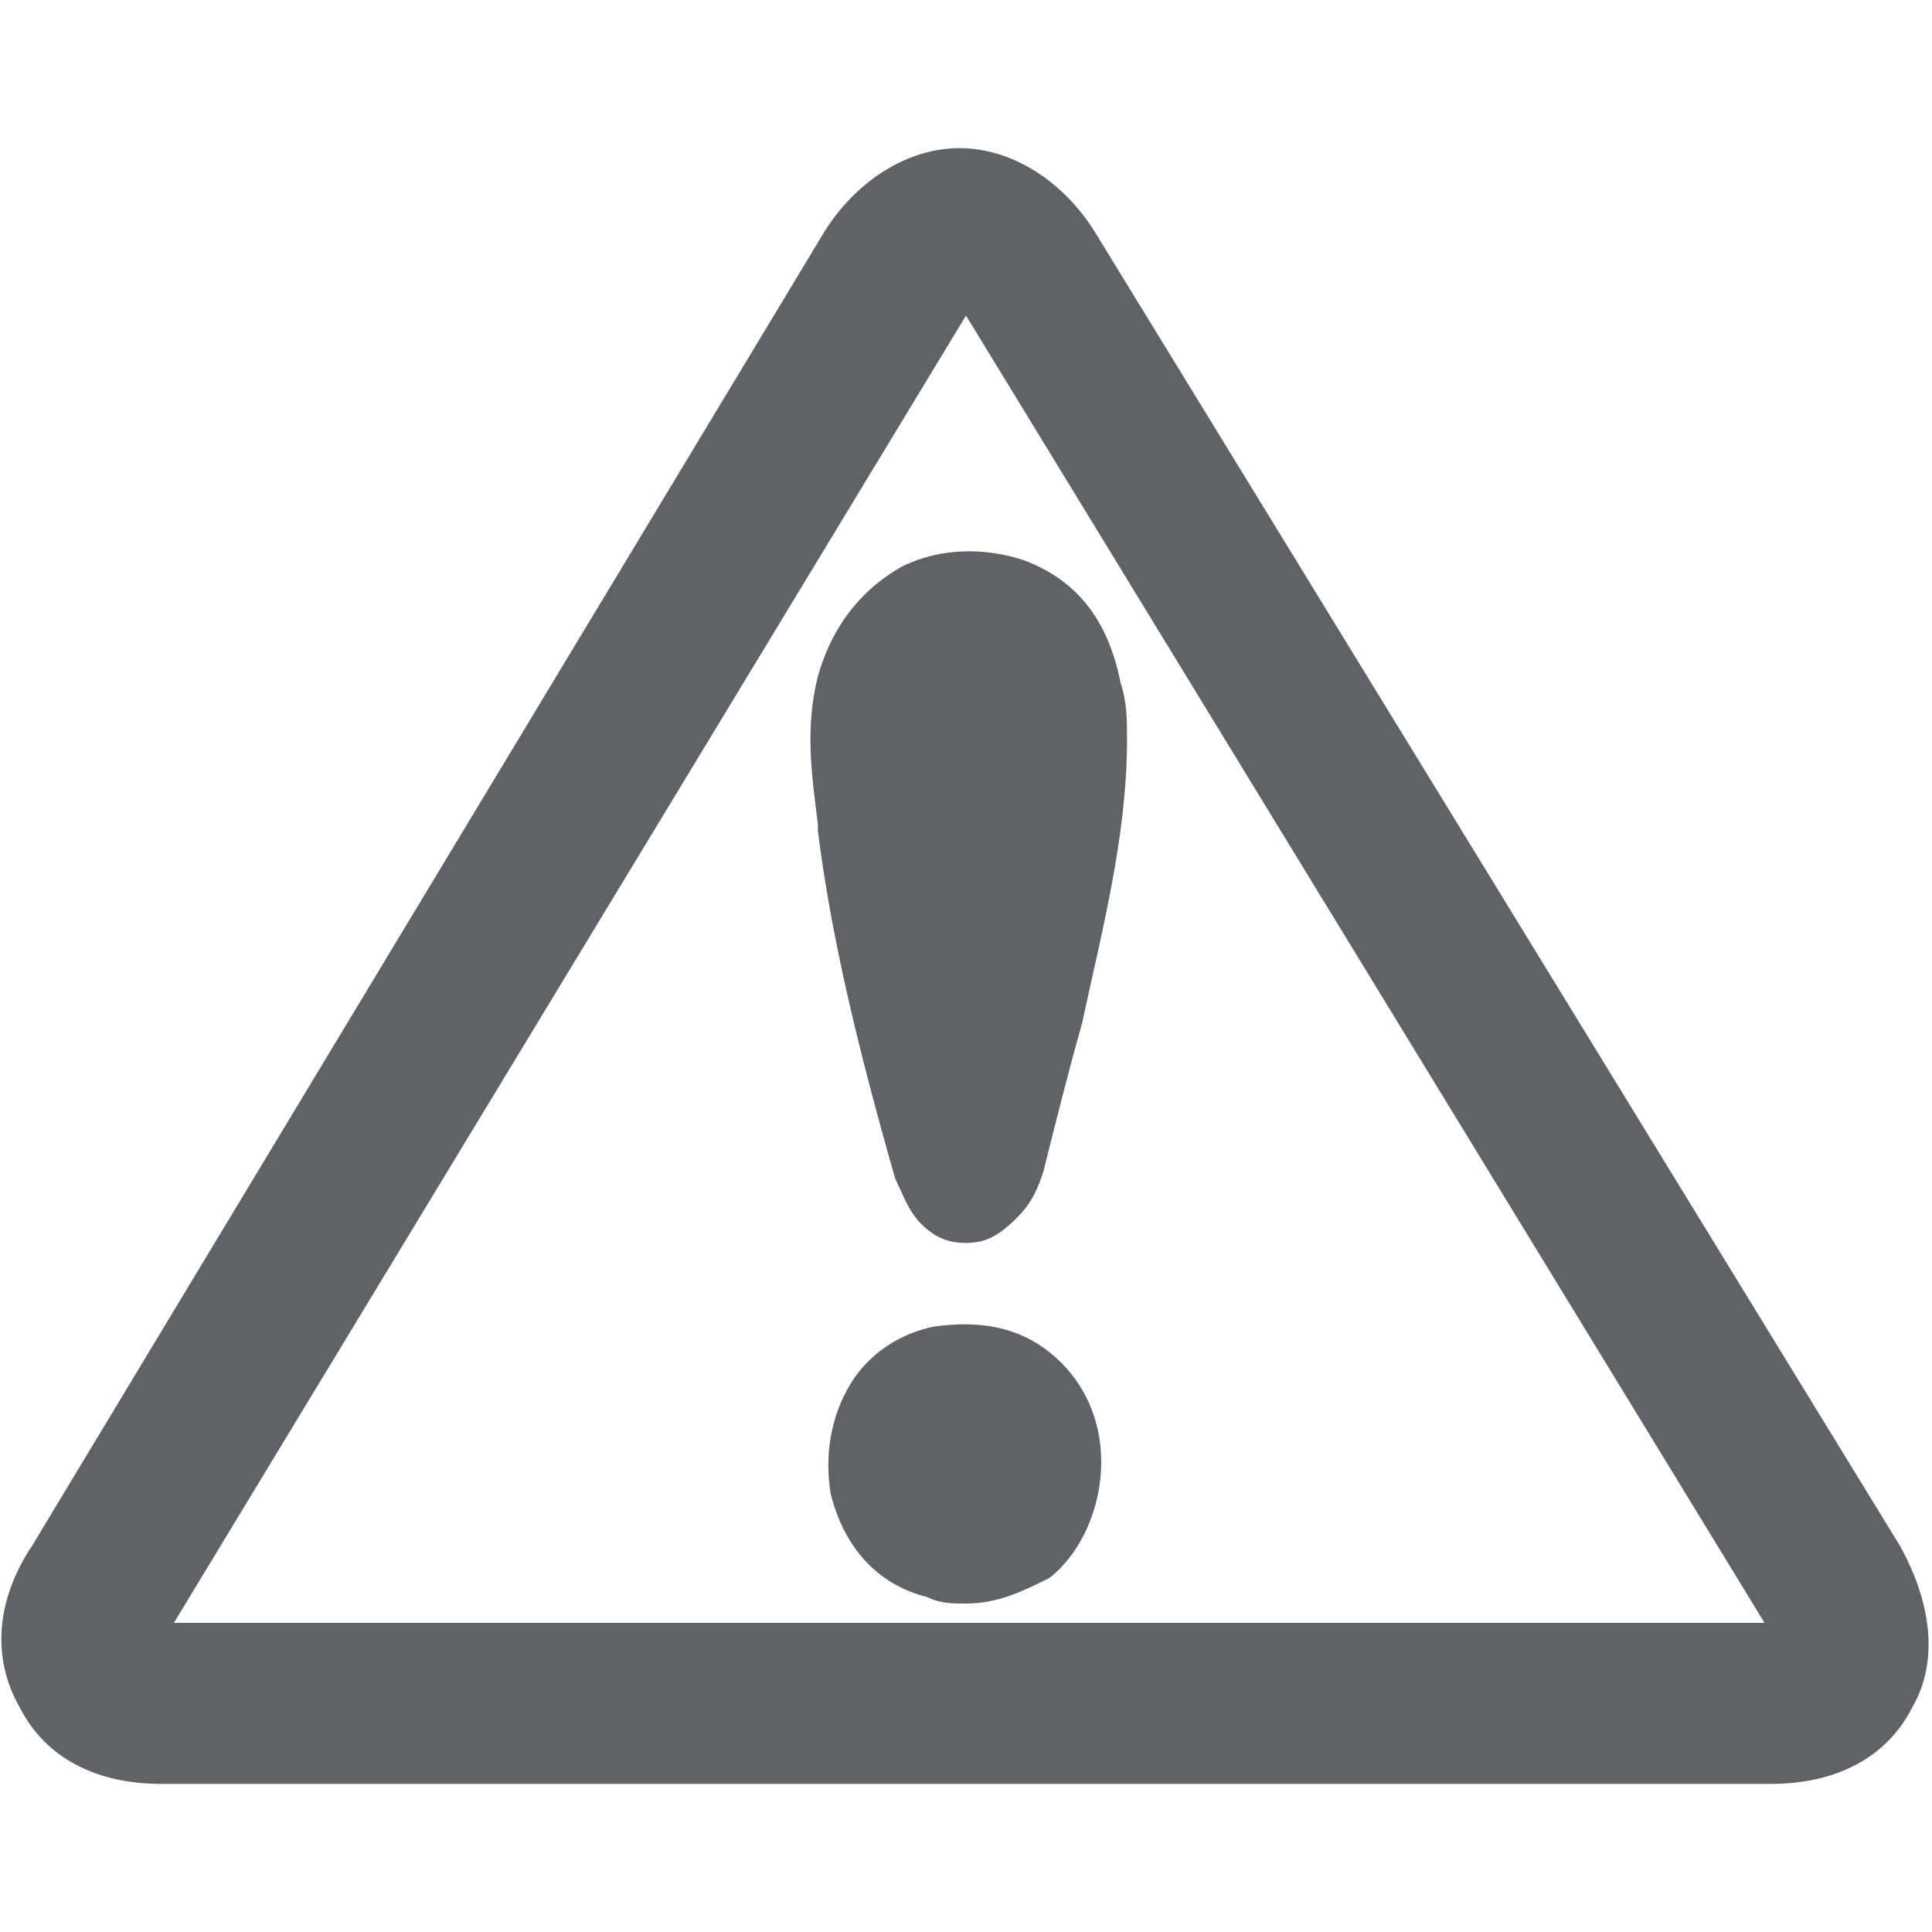
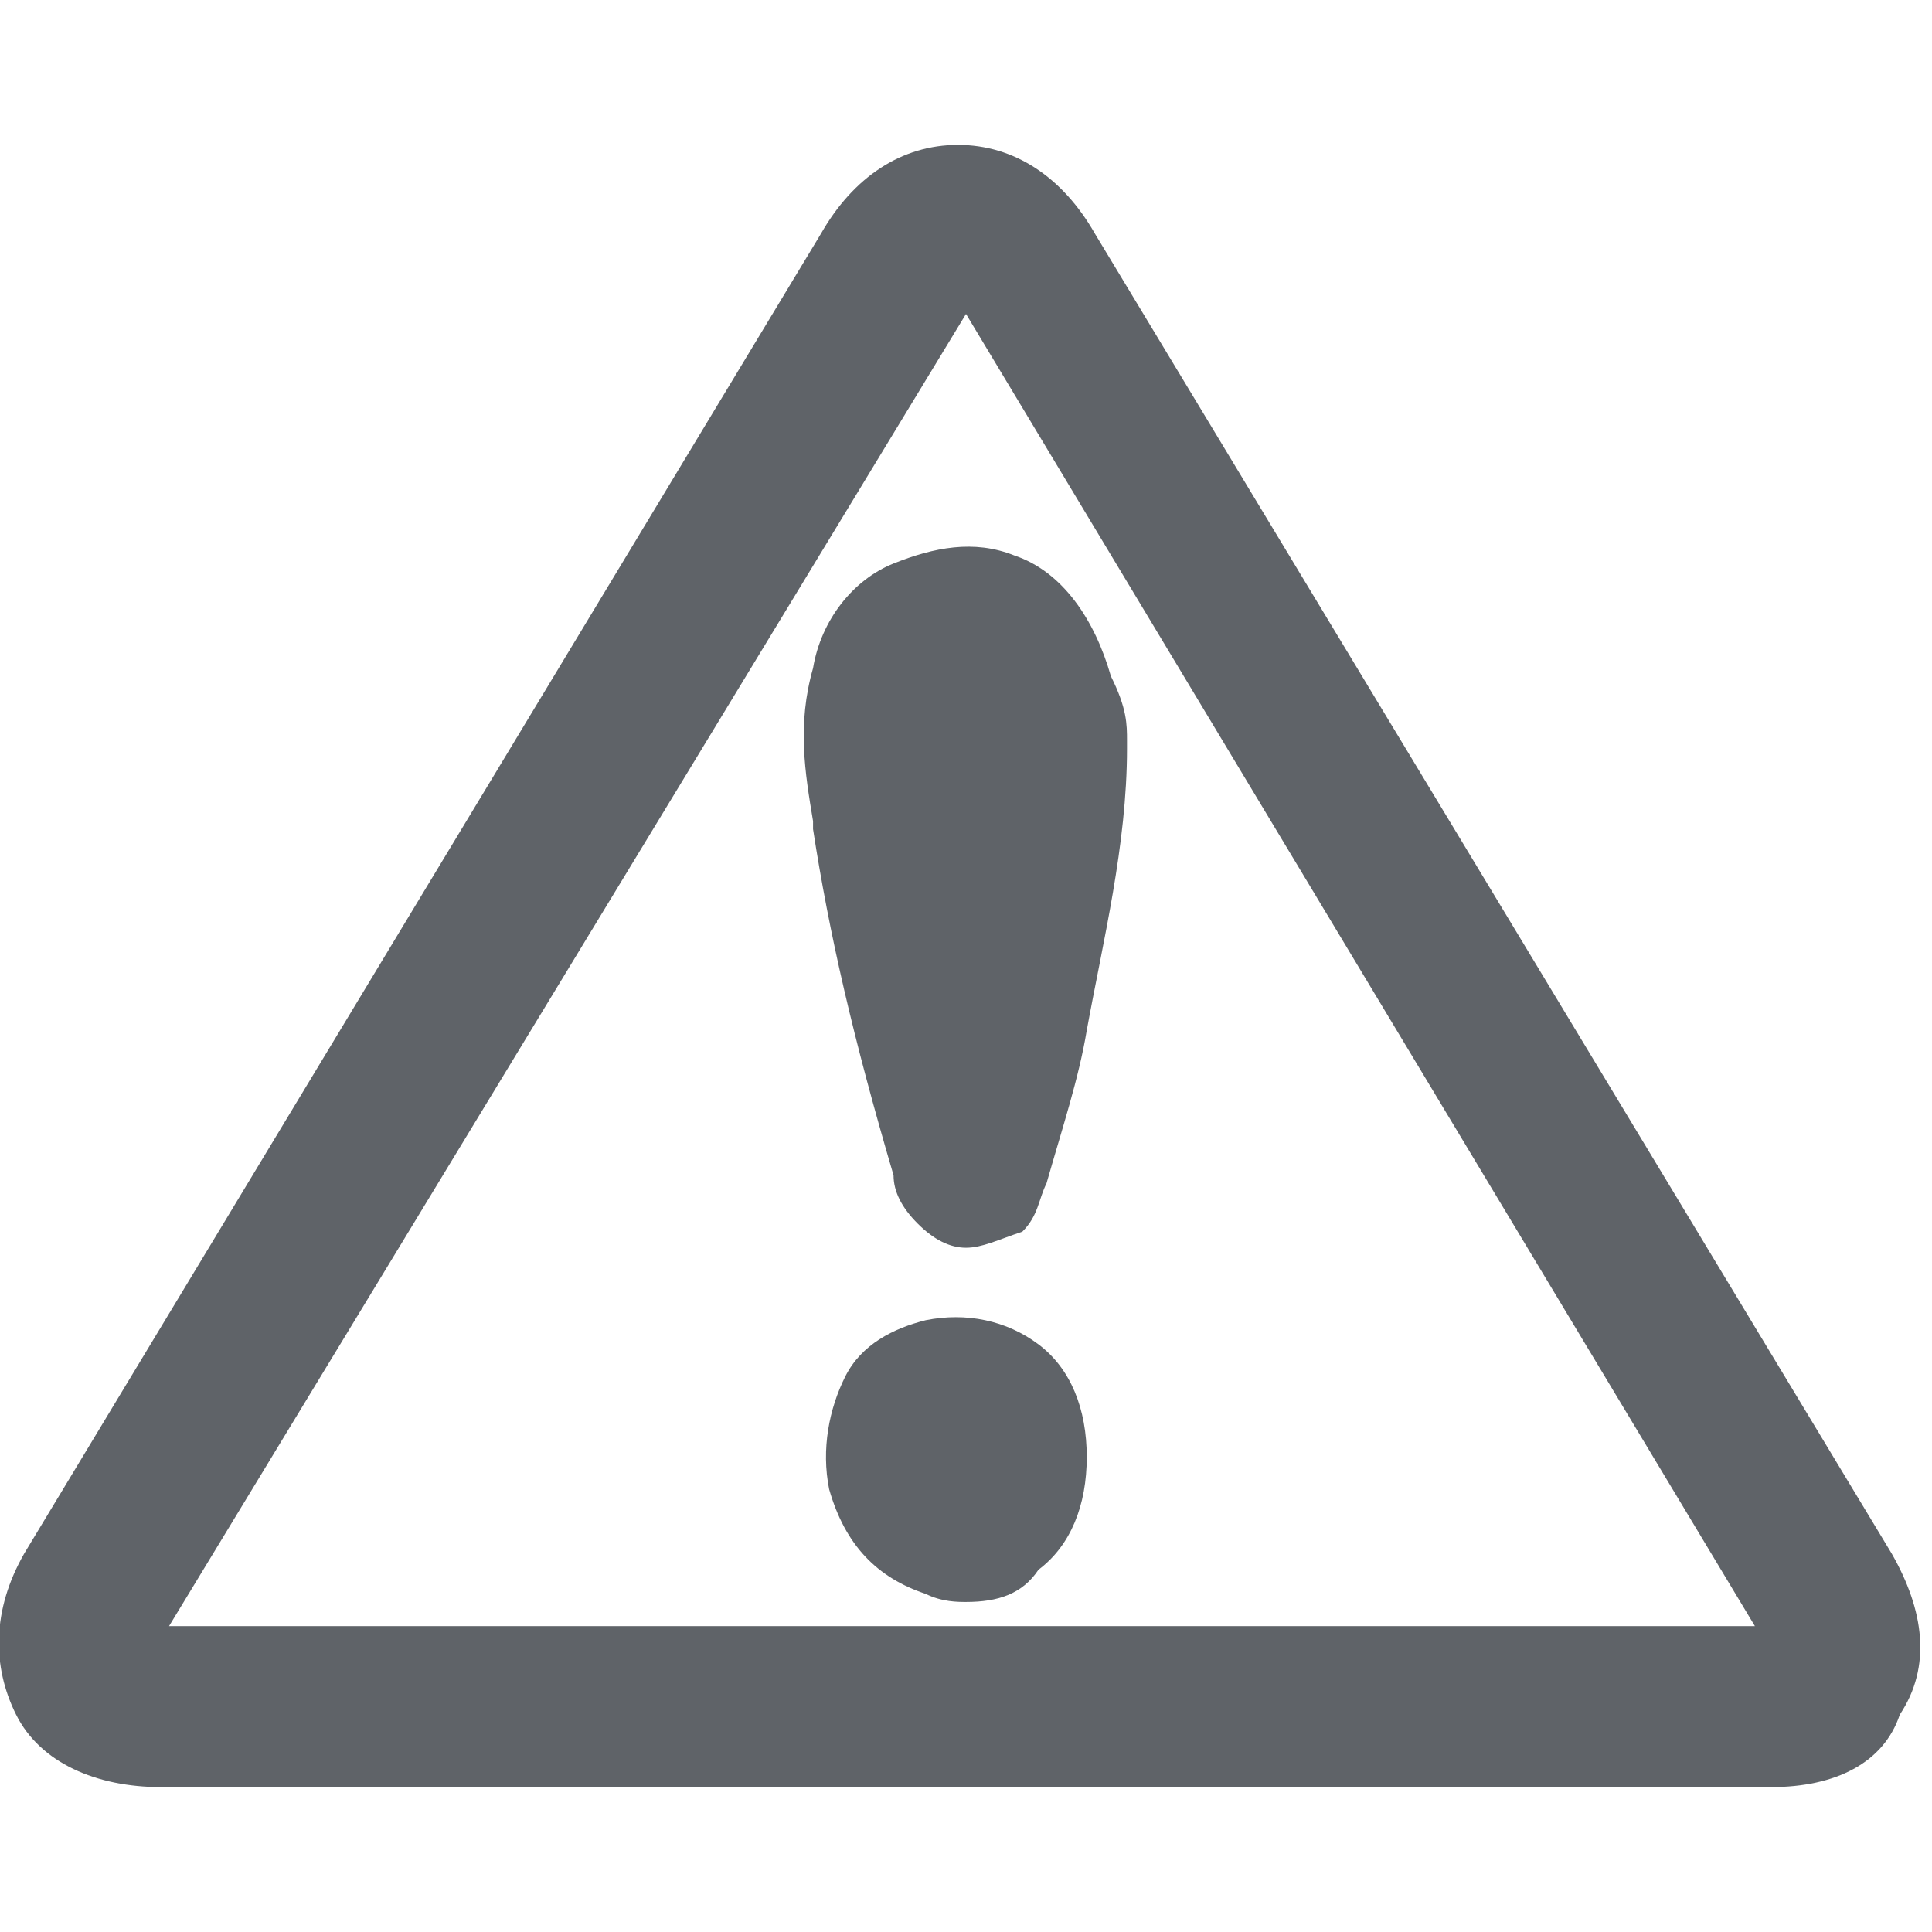
- <svg xmlns="http://www.w3.org/2000/svg" version="1.1" id="Capa_1" x="0px" y="0px" viewBox="0 0 30 30" style="enable-background:new 0 0 30 30;" xml:space="preserve">
+ <svg xmlns="http://www.w3.org/2000/svg" version="1.1" id="Capa_1" x="0px" y="0px" viewBox="0 0 24 24" style="enable-background:new 0 0 24 24;" xml:space="preserve">
  <style type="text/css">
	.st0{fill:#5F6368;}
	.st1{fill:#0A858D;}
	.st2{fill:#626262;}
- 	.st3{fill:#424242;}
</style>
  <g>
    <g>
      <g>
        <g>
          <g>
            <g>
-               <path class="st0" d="M27.5,26.9H2.5c-0.7,0-1.2-0.3-1.5-0.7c-0.3-0.5-0.2-1.1,0.2-1.7L13.5,4c0.4-0.6,0.9-0.9,1.4-0.9h0        c0.6,0,1.1,0.3,1.4,0.9l12.4,20.4c0.4,0.6,0.4,1.2,0.2,1.7C28.7,26.6,28.2,26.9,27.5,26.9z M15,3.9L15,3.9        c-0.3,0-0.5,0.2-0.7,0.5L1.9,24.9c-0.2,0.3-0.3,0.6-0.1,0.8c0.1,0.2,0.4,0.3,0.8,0.3h24.9c0.4,0,0.7-0.1,0.8-0.3        c0.1-0.2,0.1-0.5-0.1-0.8L15.7,4.5C15.5,4.1,15.2,3.9,15,3.9z" />
-               <path class="st0" d="M27.5,27.5H2.5c-0.9,0-1.6-0.4-2-1c-0.4-0.7-0.3-1.5,0.2-2.3L13.1,3.7C13.5,3,14.2,2.5,15,2.5        c0.8,0,1.5,0.4,1.9,1.2l12.4,20.4c0.5,0.8,0.5,1.6,0.2,2.3C29.1,27.1,28.4,27.5,27.5,27.5z M2.3,25.4c0.1,0,0.1,0,0.3,0h24.9        c0.1,0,0.2,0,0.3,0c0-0.1,0-0.1-0.1-0.2L15.2,4.8C15.1,4.6,15,4.5,15,4.5c0,0-0.1,0.1-0.2,0.3L2.4,25.2        C2.3,25.3,2.3,25.4,2.3,25.4z" />
+               <path class="st0" d="M22,21.5H2c-0.6,0-1-0.2-1.2-0.6c-0.2-0.4-0.2-0.9,0.1-1.3l9.9-16.4c0.3-0.5,0.7-0.7,1.1-0.7h0        c0.4,0,0.9,0.3,1.1,0.7l9.9,16.4c0.3,0.5,0.3,1,0.1,1.3C23,21.3,22.6,21.5,22,21.5z M12,3.1L12,3.1c-0.2,0-0.4,0.2-0.6,0.4        L1.5,19.9c-0.2,0.3-0.2,0.5-0.1,0.7s0.3,0.2,0.6,0.2h20c0.3,0,0.5-0.1,0.6-0.2c0.1-0.2,0-0.4-0.1-0.7L12.6,3.6        C12.4,3.3,12.2,3.1,12,3.1z" />
+               <path class="st0" d="M22,22H2c-0.7,0-1.3-0.3-1.6-0.8c-0.3-0.5-0.3-1.2,0.1-1.8L10.4,3c0.4-0.6,0.9-1,1.5-1        c0.6,0,1.2,0.4,1.5,1l9.9,16.4c0.4,0.6,0.4,1.3,0.1,1.8C23.3,21.7,22.7,22,22,22z M1.8,20.4c0,0,0.1,0,0.2,0h20        c0.1,0,0.2,0,0.2,0c0,0,0-0.1-0.1-0.2L12.2,3.8C12.1,3.7,12,3.6,12,3.6c0,0-0.1,0.1-0.2,0.2L1.9,20.2        C1.8,20.3,1.8,20.3,1.8,20.4z" />
            </g>
            <g>
-               <path class="st0" d="M27.5,27.1H2.5c-0.8,0-1.4-0.3-1.7-0.9C0.5,25.7,0.5,25,1,24.3L13.3,3.9c0.4-0.7,1-1.1,1.7-1.1        c0.6,0,1.2,0.4,1.7,1.1L29,24.3c0.4,0.7,0.5,1.4,0.2,1.9C28.9,26.8,28.3,27.1,27.5,27.1z M15,3.4c-0.5,0-0.9,0.3-1.2,0.8        L1.4,24.6c-0.3,0.5-0.4,1-0.2,1.4c0.2,0.4,0.7,0.6,1.3,0.6h24.9c0.6,0,1.1-0.2,1.3-0.6c0.2-0.4,0.2-0.9-0.2-1.4L16.2,4.2        C15.9,3.7,15.4,3.4,15,3.4z M27.5,26.3H2.5c-0.5,0-0.9-0.2-1-0.4c-0.2-0.3-0.1-0.7,0.1-1.1L14,4.3c0.3-0.4,0.6-0.7,0.9-0.7h0        c0.4,0,0.7,0.2,0.9,0.7l12.4,20.4c0.3,0.4,0.3,0.8,0.1,1.1C28.3,26.2,28,26.3,27.5,26.3z M15,4.2c-0.2,0-0.3,0.1-0.5,0.4        L2.1,25c-0.2,0.3-0.2,0.5-0.1,0.6s0.2,0.2,0.6,0.2h24.9c0.3,0,0.5-0.1,0.6-0.2c0-0.1,0-0.3-0.1-0.6L15.5,4.6        C15.3,4.4,15.1,4.2,15,4.2L15,4.2z" />
-               <path class="st0" d="M27.5,27.7H2.5c-1,0-1.8-0.4-2.2-1.2c-0.4-0.7-0.4-1.6,0.2-2.5L12.8,3.6c0.5-0.8,1.3-1.3,2.1-1.3        s1.6,0.5,2.1,1.3L29.5,24c0.5,0.9,0.6,1.8,0.2,2.5C29.3,27.3,28.5,27.7,27.5,27.7z M2.7,25.2h24.7L15,4.9c0,0,0,0,0,0        c0,0,0,0,0,0L2.7,25.2z" />
+               <path class="st0" d="M22,21.7H2c-0.6,0-1.1-0.2-1.4-0.7s-0.2-1,0.1-1.6l9.9-16.4C11,2.6,11.5,2.3,12,2.3c0.5,0,1,0.3,1.3,0.8        l9.9,16.4c0.3,0.6,0.4,1.1,0.1,1.6C23.1,21.5,22.6,21.7,22,21.7z M12,2.7c-0.4,0-0.7,0.2-1,0.6L1.1,19.7        c-0.3,0.4-0.3,0.8-0.1,1.1c0.2,0.3,0.5,0.5,1,0.5h20c0.5,0,0.9-0.2,1-0.5c0.2-0.3,0.1-0.7-0.1-1.1L13,3.3        C12.7,2.9,12.4,2.7,12,2.7z M22,21.1H2c-0.4,0-0.7-0.1-0.8-0.4c-0.1-0.2-0.1-0.5,0.1-0.9l9.9-16.4c0.2-0.3,0.5-0.5,0.8-0.5h0        c0.3,0,0.5,0.2,0.8,0.5l9.9,16.4c0.2,0.3,0.2,0.7,0.1,0.9C22.7,20.9,22.4,21.1,22,21.1z M12,3.4c-0.1,0-0.3,0.1-0.4,0.3        L1.7,20c-0.1,0.2-0.1,0.4-0.1,0.5c0,0.1,0.2,0.1,0.5,0.1h20c0.3,0,0.4-0.1,0.4-0.1c0-0.1,0-0.2-0.1-0.5L12.4,3.7        C12.3,3.5,12.1,3.4,12,3.4L12,3.4z" />
+               <path class="st0" d="M22,22.2H2c-0.8,0-1.5-0.3-1.8-0.9c-0.3-0.6-0.3-1.3,0.1-2l9.9-16.4c0.4-0.7,1-1.1,1.7-1.1        s1.3,0.4,1.7,1.1l9.9,16.4c0.4,0.7,0.5,1.4,0.1,2C23.4,21.9,22.8,22.2,22,22.2z M2.1,20.2h19.7L12,3.9c0,0,0,0,0,0        c0,0,0,0,0,0L2.1,20.2z" />
            </g>
          </g>
        </g>
      </g>
    </g>
    <g>
      <g>
-         <path class="st0" d="M14.6,24.2c-0.6-0.2-0.9-0.6-1.1-1.2c-0.2-0.9,0.3-1.7,1.1-1.9c1-0.2,1.8,0.5,1.8,1.5     C16.5,23.8,15.7,24.5,14.6,24.2z" />
-         <path class="st0" d="M15,24.9c-0.2,0-0.4,0-0.6-0.1c-0.8-0.2-1.3-0.8-1.5-1.6c-0.1-0.6,0-1.2,0.3-1.7c0.3-0.5,0.8-0.8,1.3-0.9     c0.7-0.1,1.3,0,1.8,0.4c0.5,0.4,0.8,1,0.8,1.7c0,0.7-0.3,1.4-0.8,1.8C15.9,24.7,15.5,24.9,15,24.9z M15,21.7c-0.1,0-0.2,0-0.2,0     c-0.2,0-0.4,0.2-0.5,0.4c-0.2,0.2-0.2,0.5-0.1,0.8c0.1,0.5,0.4,0.7,0.7,0.7l0,0c0.3,0.1,0.6,0,0.8-0.1c0.2-0.2,0.4-0.5,0.4-0.8     c0-0.3-0.1-0.6-0.3-0.8C15.5,21.8,15.3,21.7,15,21.7z" />
+         <path class="st0" d="M11.7,19.4c-0.5-0.1-0.8-0.5-0.9-0.9c-0.2-0.7,0.3-1.4,0.9-1.5c0.8-0.2,1.5,0.4,1.5,1.2     C13.2,19,12.5,19.6,11.7,19.4z" />
+         <path class="st0" d="M12,19.9c-0.1,0-0.3,0-0.5-0.1c-0.6-0.2-1-0.6-1.2-1.3c-0.1-0.5,0-1,0.2-1.4c0.2-0.4,0.6-0.6,1-0.7     c0.5-0.1,1,0,1.4,0.3c0.4,0.3,0.6,0.8,0.6,1.4c0,0.6-0.2,1.1-0.6,1.4C12.7,19.8,12.4,19.9,12,19.9z M12,17.4c-0.1,0-0.1,0-0.2,0     c-0.2,0-0.3,0.1-0.4,0.3c-0.1,0.2-0.2,0.4-0.1,0.7c0.1,0.4,0.3,0.5,0.5,0.6l0,0c0.2,0.1,0.5,0,0.6-0.1c0.2-0.1,0.3-0.4,0.3-0.7     c0-0.3-0.1-0.5-0.3-0.6C12.4,17.4,12.2,17.4,12,17.4z" />
      </g>
      <g>
-         <path class="st0" d="M13.2,10.7c0.3-1.1,1.4-1.8,2.4-1.4c0.7,0.3,1,0.8,1.2,1.5c0.1,0.3,0.1,0.5,0.1,0.8c0,1.4-0.3,2.8-0.7,4.2     c-0.2,0.8-0.4,1.5-0.6,2.3c-0.1,0.2-0.1,0.4-0.3,0.5c-0.2,0.2-0.5,0.2-0.7,0c-0.1-0.1-0.2-0.3-0.2-0.5c-0.5-1.7-1-3.5-1.2-5.3     C13.2,12.2,13.1,11.4,13.2,10.7z" />
-         <path class="st0" d="M15,19.3c-0.3,0-0.5-0.1-0.7-0.3c-0.2-0.2-0.3-0.5-0.4-0.7c-0.6-2.1-1-3.8-1.2-5.4l0-0.1     c-0.1-0.8-0.2-1.5,0-2.3v0c0.2-0.7,0.6-1.3,1.3-1.7c0.6-0.3,1.3-0.3,1.9-0.1c0.8,0.3,1.3,0.9,1.5,1.9c0.1,0.3,0.1,0.6,0.1,0.8     l0,0.1c0,1.5-0.4,3-0.7,4.4c-0.2,0.7-0.4,1.5-0.6,2.3c-0.1,0.3-0.2,0.5-0.4,0.7C15.5,19.2,15.3,19.3,15,19.3z M15.1,18.2     L15.1,18.2L15.1,18.2z M13.8,10.8c-0.2,0.6-0.1,1.2,0,1.9l0,0.1c0.2,1.5,0.5,3.1,1.2,5.2c0,0,0,0.1,0,0.1c0,0,0-0.1,0-0.1     c0.2-0.8,0.4-1.5,0.6-2.3c0.4-1.5,0.6-2.8,0.6-4.1l0-0.1c0-0.2,0-0.4,0-0.6c-0.1-0.6-0.4-0.9-0.8-1.1c-0.3-0.1-0.7-0.1-1,0     C14.1,10.1,13.9,10.4,13.8,10.8L13.8,10.8z" />
+         <path class="st0" d="M10.6,8.5c0.2-0.9,1.1-1.4,1.9-1.1c0.5,0.2,0.8,0.7,0.9,1.2c0,0.2,0,0.4,0,0.6c0,1.2-0.3,2.3-0.5,3.4     c-0.1,0.6-0.3,1.2-0.5,1.8c0,0.1-0.1,0.3-0.2,0.4c-0.2,0.2-0.4,0.2-0.5,0c-0.1-0.1-0.2-0.2-0.2-0.4c-0.4-1.4-0.8-2.8-0.9-4.2     C10.5,9.7,10.4,9.1,10.6,8.5z" />
+         <path class="st0" d="M12,15.5c-0.2,0-0.4-0.1-0.6-0.3c-0.2-0.2-0.3-0.4-0.3-0.6c-0.5-1.7-0.8-3-1-4.3l0-0.1     c-0.1-0.6-0.2-1.2,0-1.9v0c0.1-0.6,0.5-1.1,1-1.3c0.5-0.2,1-0.3,1.5-0.1c0.6,0.2,1,0.8,1.2,1.5C14,8.8,14,9,14,9.2l0,0.1     c0,1.2-0.3,2.4-0.5,3.5c-0.1,0.6-0.3,1.2-0.5,1.9c-0.1,0.2-0.1,0.4-0.3,0.6C12.4,15.4,12.2,15.5,12,15.5z M12.1,14.6L12.1,14.6     L12.1,14.6z M11,8.7c-0.1,0.5-0.1,1,0,1.5l0,0.1c0.2,1.2,0.4,2.5,0.9,4.2c0,0,0,0,0,0.1c0,0,0-0.1,0-0.1c0.2-0.6,0.3-1.2,0.5-1.8     c0.3-1.2,0.5-2.2,0.5-3.3l0,0c0-0.2,0-0.3,0-0.5c-0.1-0.5-0.3-0.7-0.7-0.9c-0.3-0.1-0.5-0.1-0.8,0C11.3,8.1,11.1,8.3,11,8.7     L11,8.7z" />
      </g>
    </g>
  </g>
</svg>
